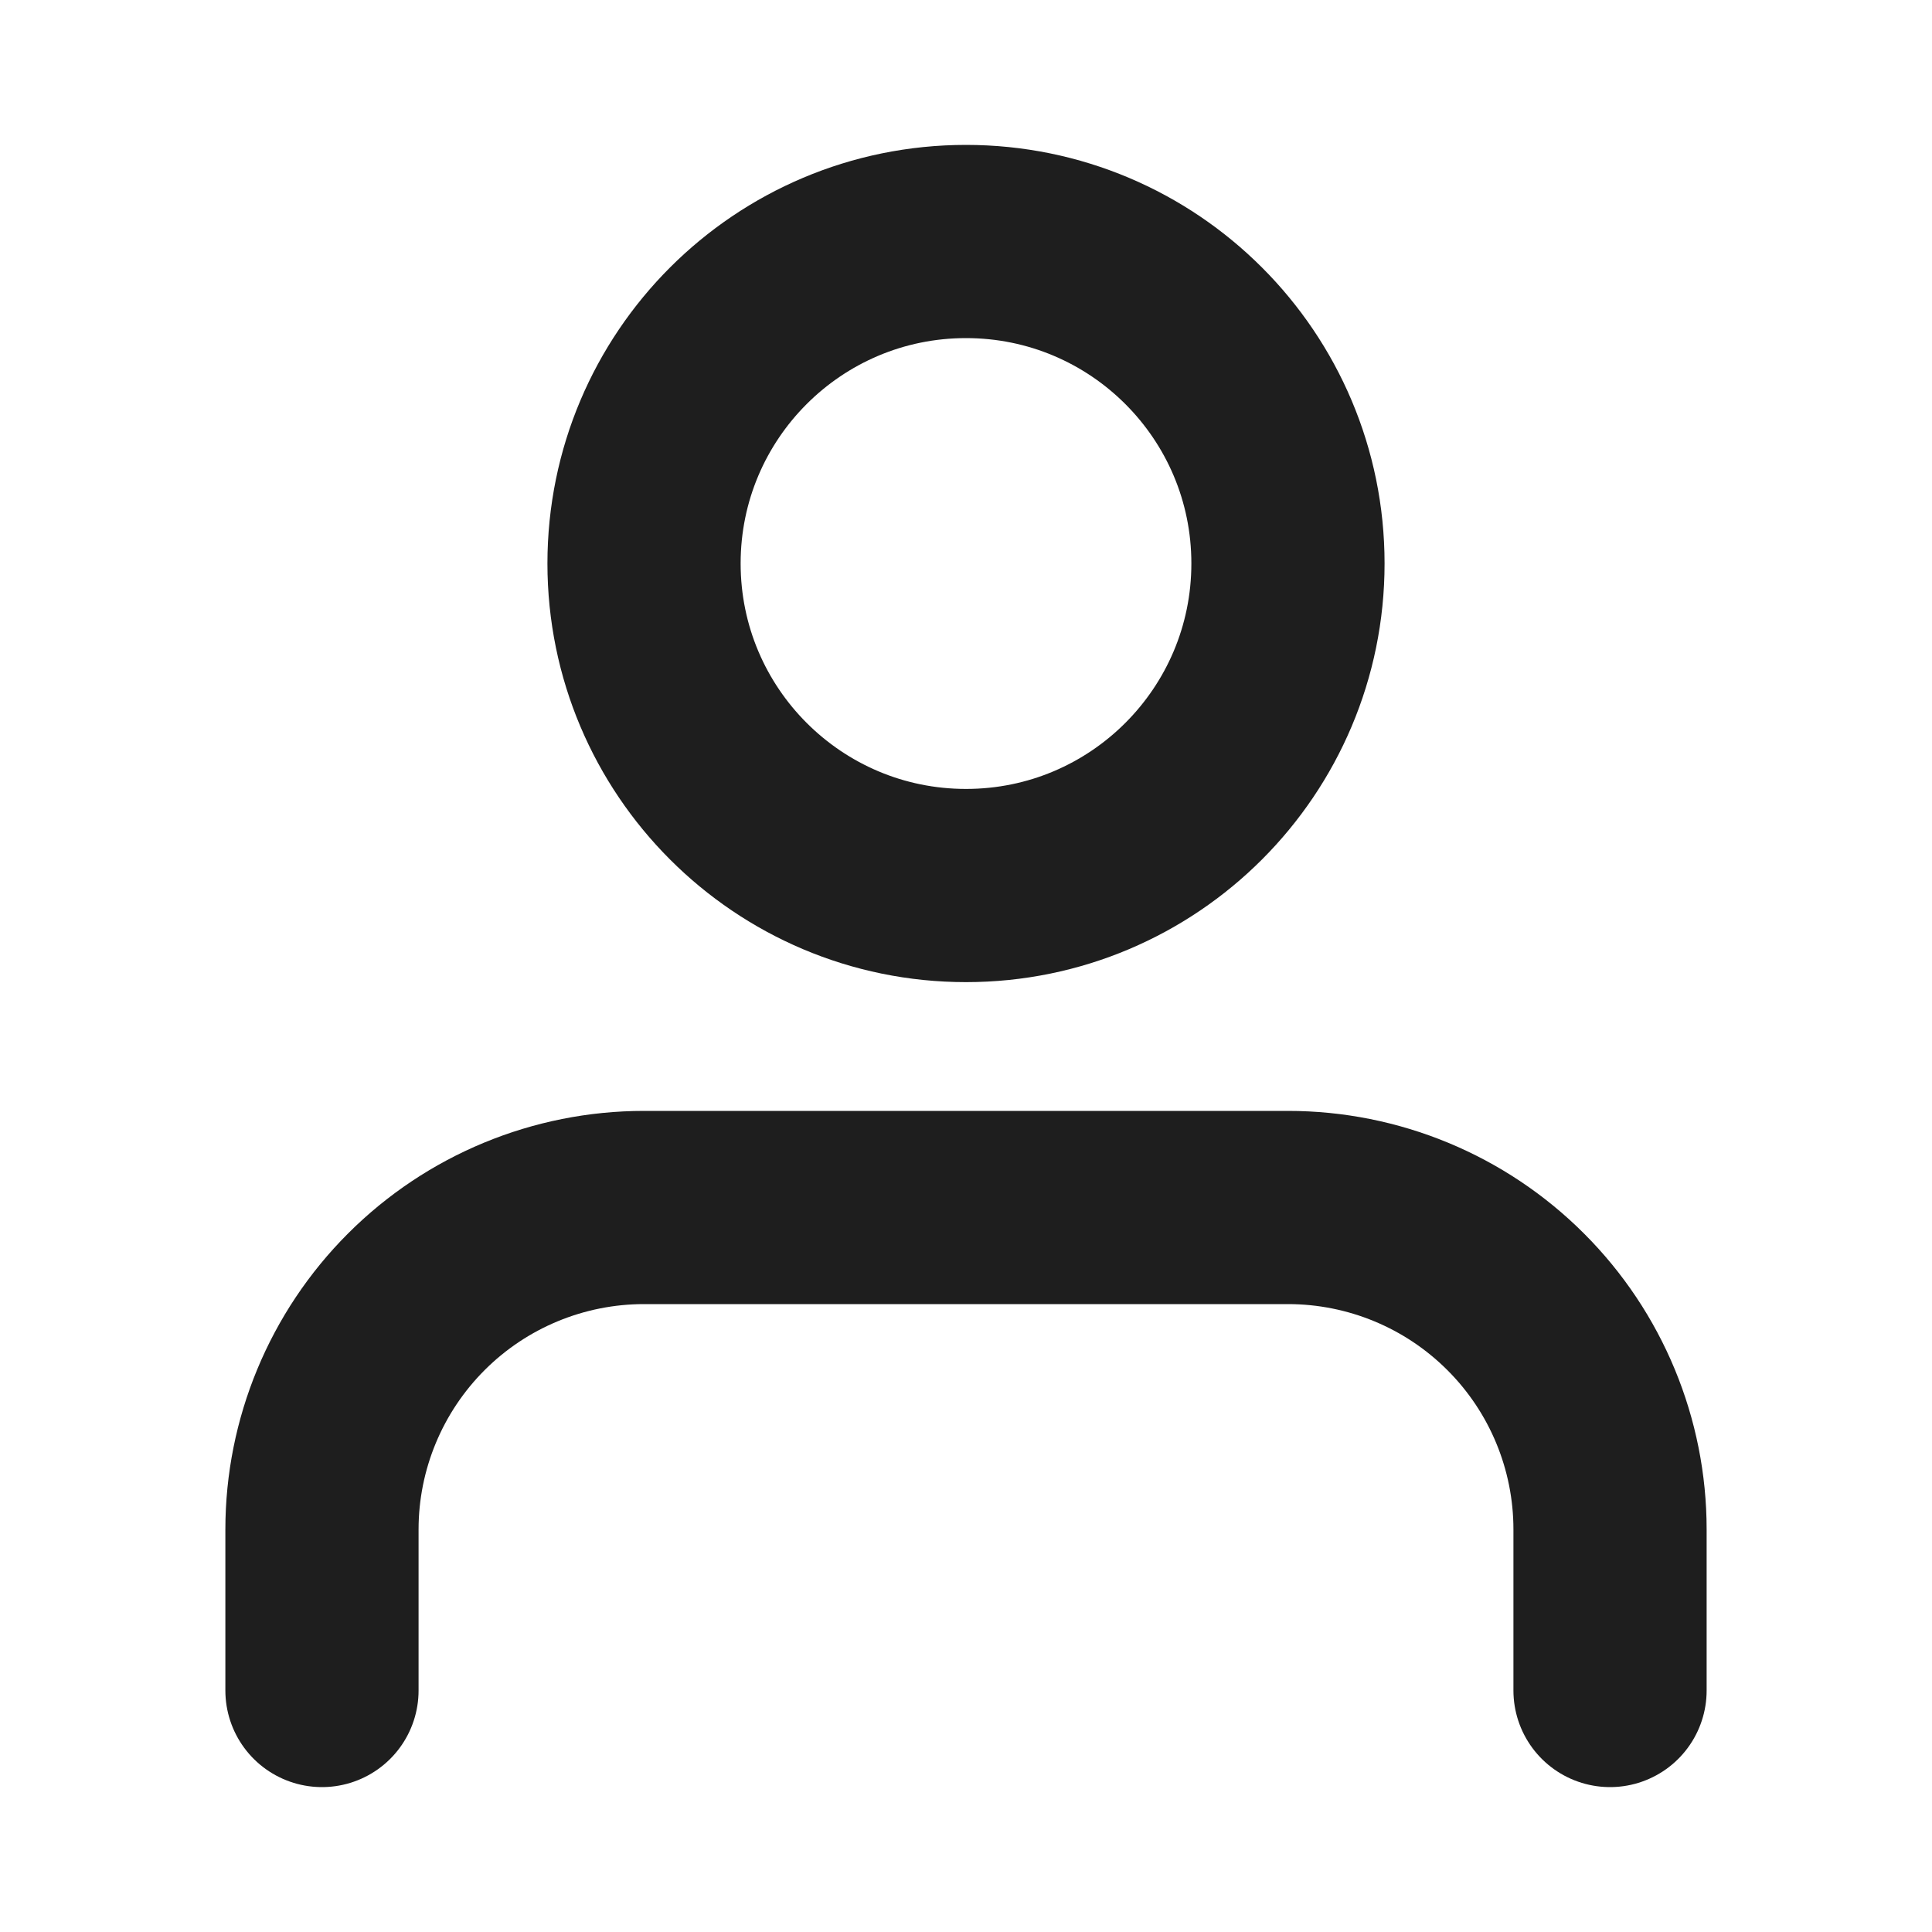
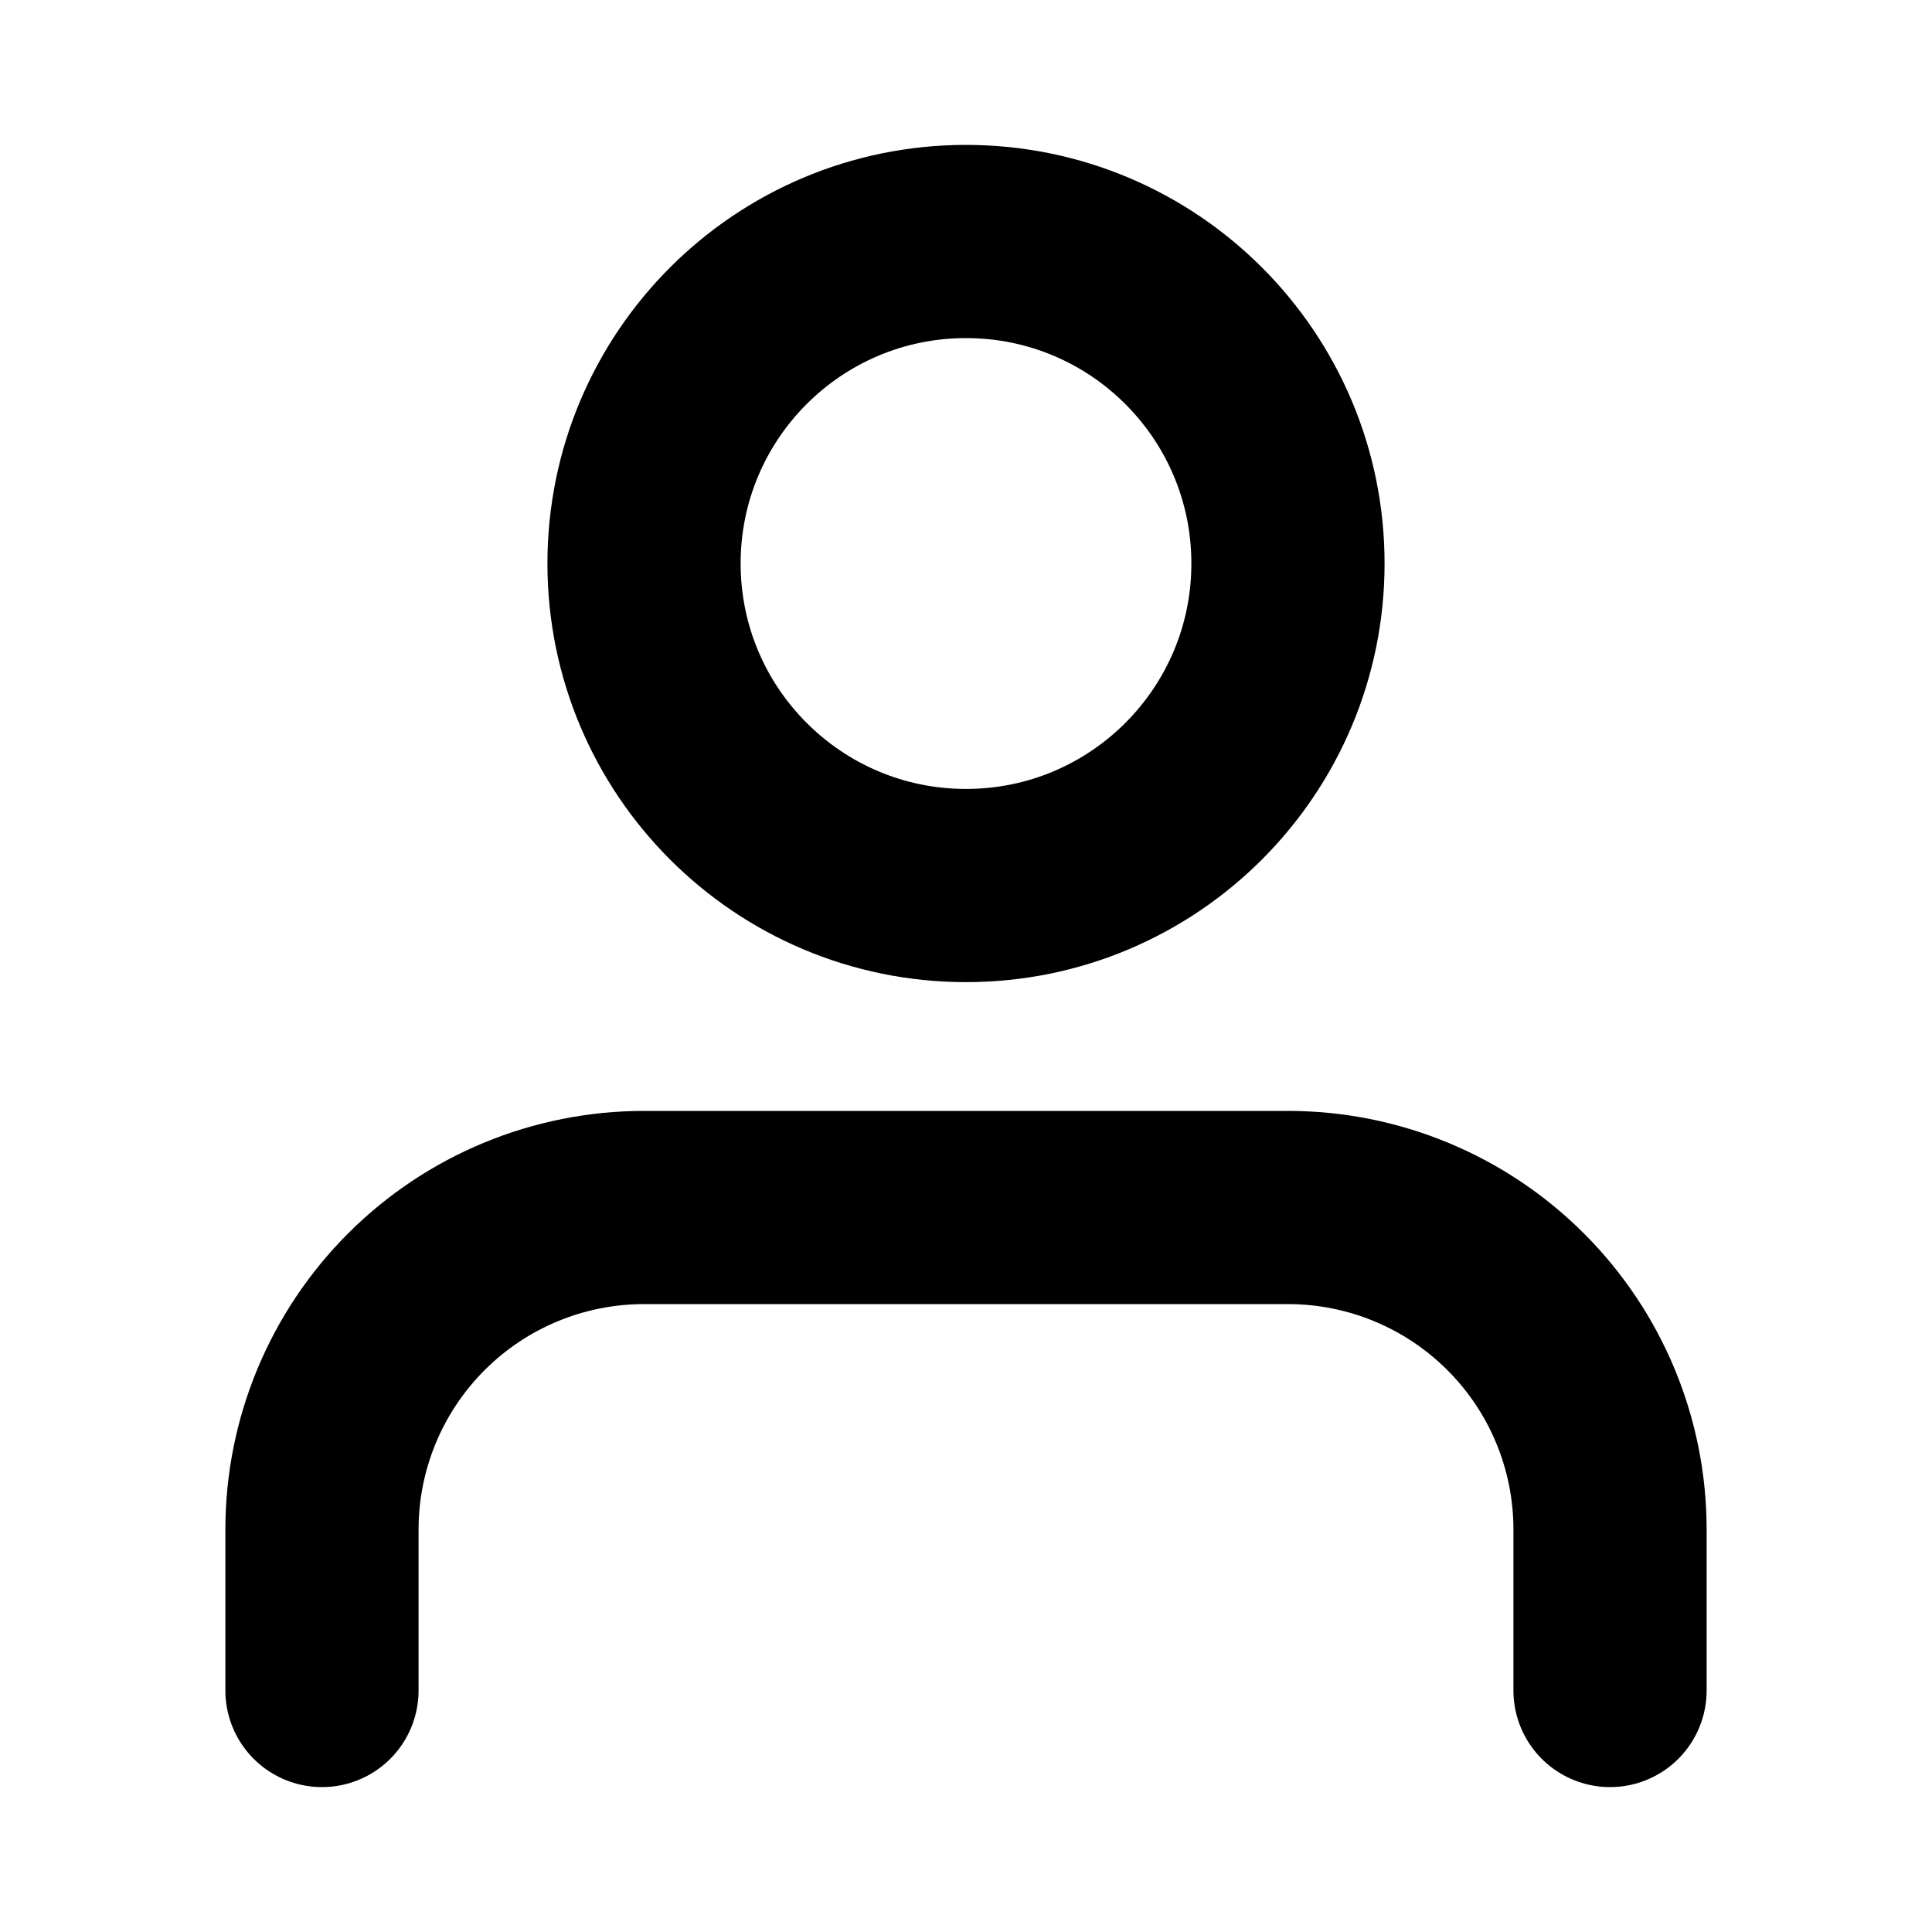
<svg xmlns="http://www.w3.org/2000/svg" width="20" height="20" viewBox="0 0 20 20" fill="none">
-   <path d="M16.667 17.5V15.833C16.667 14.949 16.316 14.101 15.69 13.476C15.065 12.851 14.217 12.5 13.333 12.5H6.667C5.783 12.5 4.935 12.851 4.31 13.476C3.685 14.101 3.333 14.949 3.333 15.833V17.5M13.333 5.833C13.333 7.674 11.841 9.167 10 9.167C8.159 9.167 6.667 7.674 6.667 5.833C6.667 3.992 8.159 2.5 10 2.5C11.841 2.5 13.333 3.992 13.333 5.833Z" stroke="#1E1E1E" stroke-width="2" stroke-linecap="round" stroke-linejoin="round" />
+   <path d="M16.667 17.5V15.833C16.667 14.949 16.316 14.101 15.69 13.476C15.065 12.851 14.217 12.5 13.333 12.5H6.667C5.783 12.5 4.935 12.851 4.31 13.476C3.685 14.101 3.333 14.949 3.333 15.833V17.5M13.333 5.833C13.333 7.674 11.841 9.167 10 9.167C8.159 9.167 6.667 7.674 6.667 5.833C6.667 3.992 8.159 2.5 10 2.5C11.841 2.5 13.333 3.992 13.333 5.833Z" stroke="currentColor" stroke-width="2" stroke-linecap="round" stroke-linejoin="round" />
</svg>
